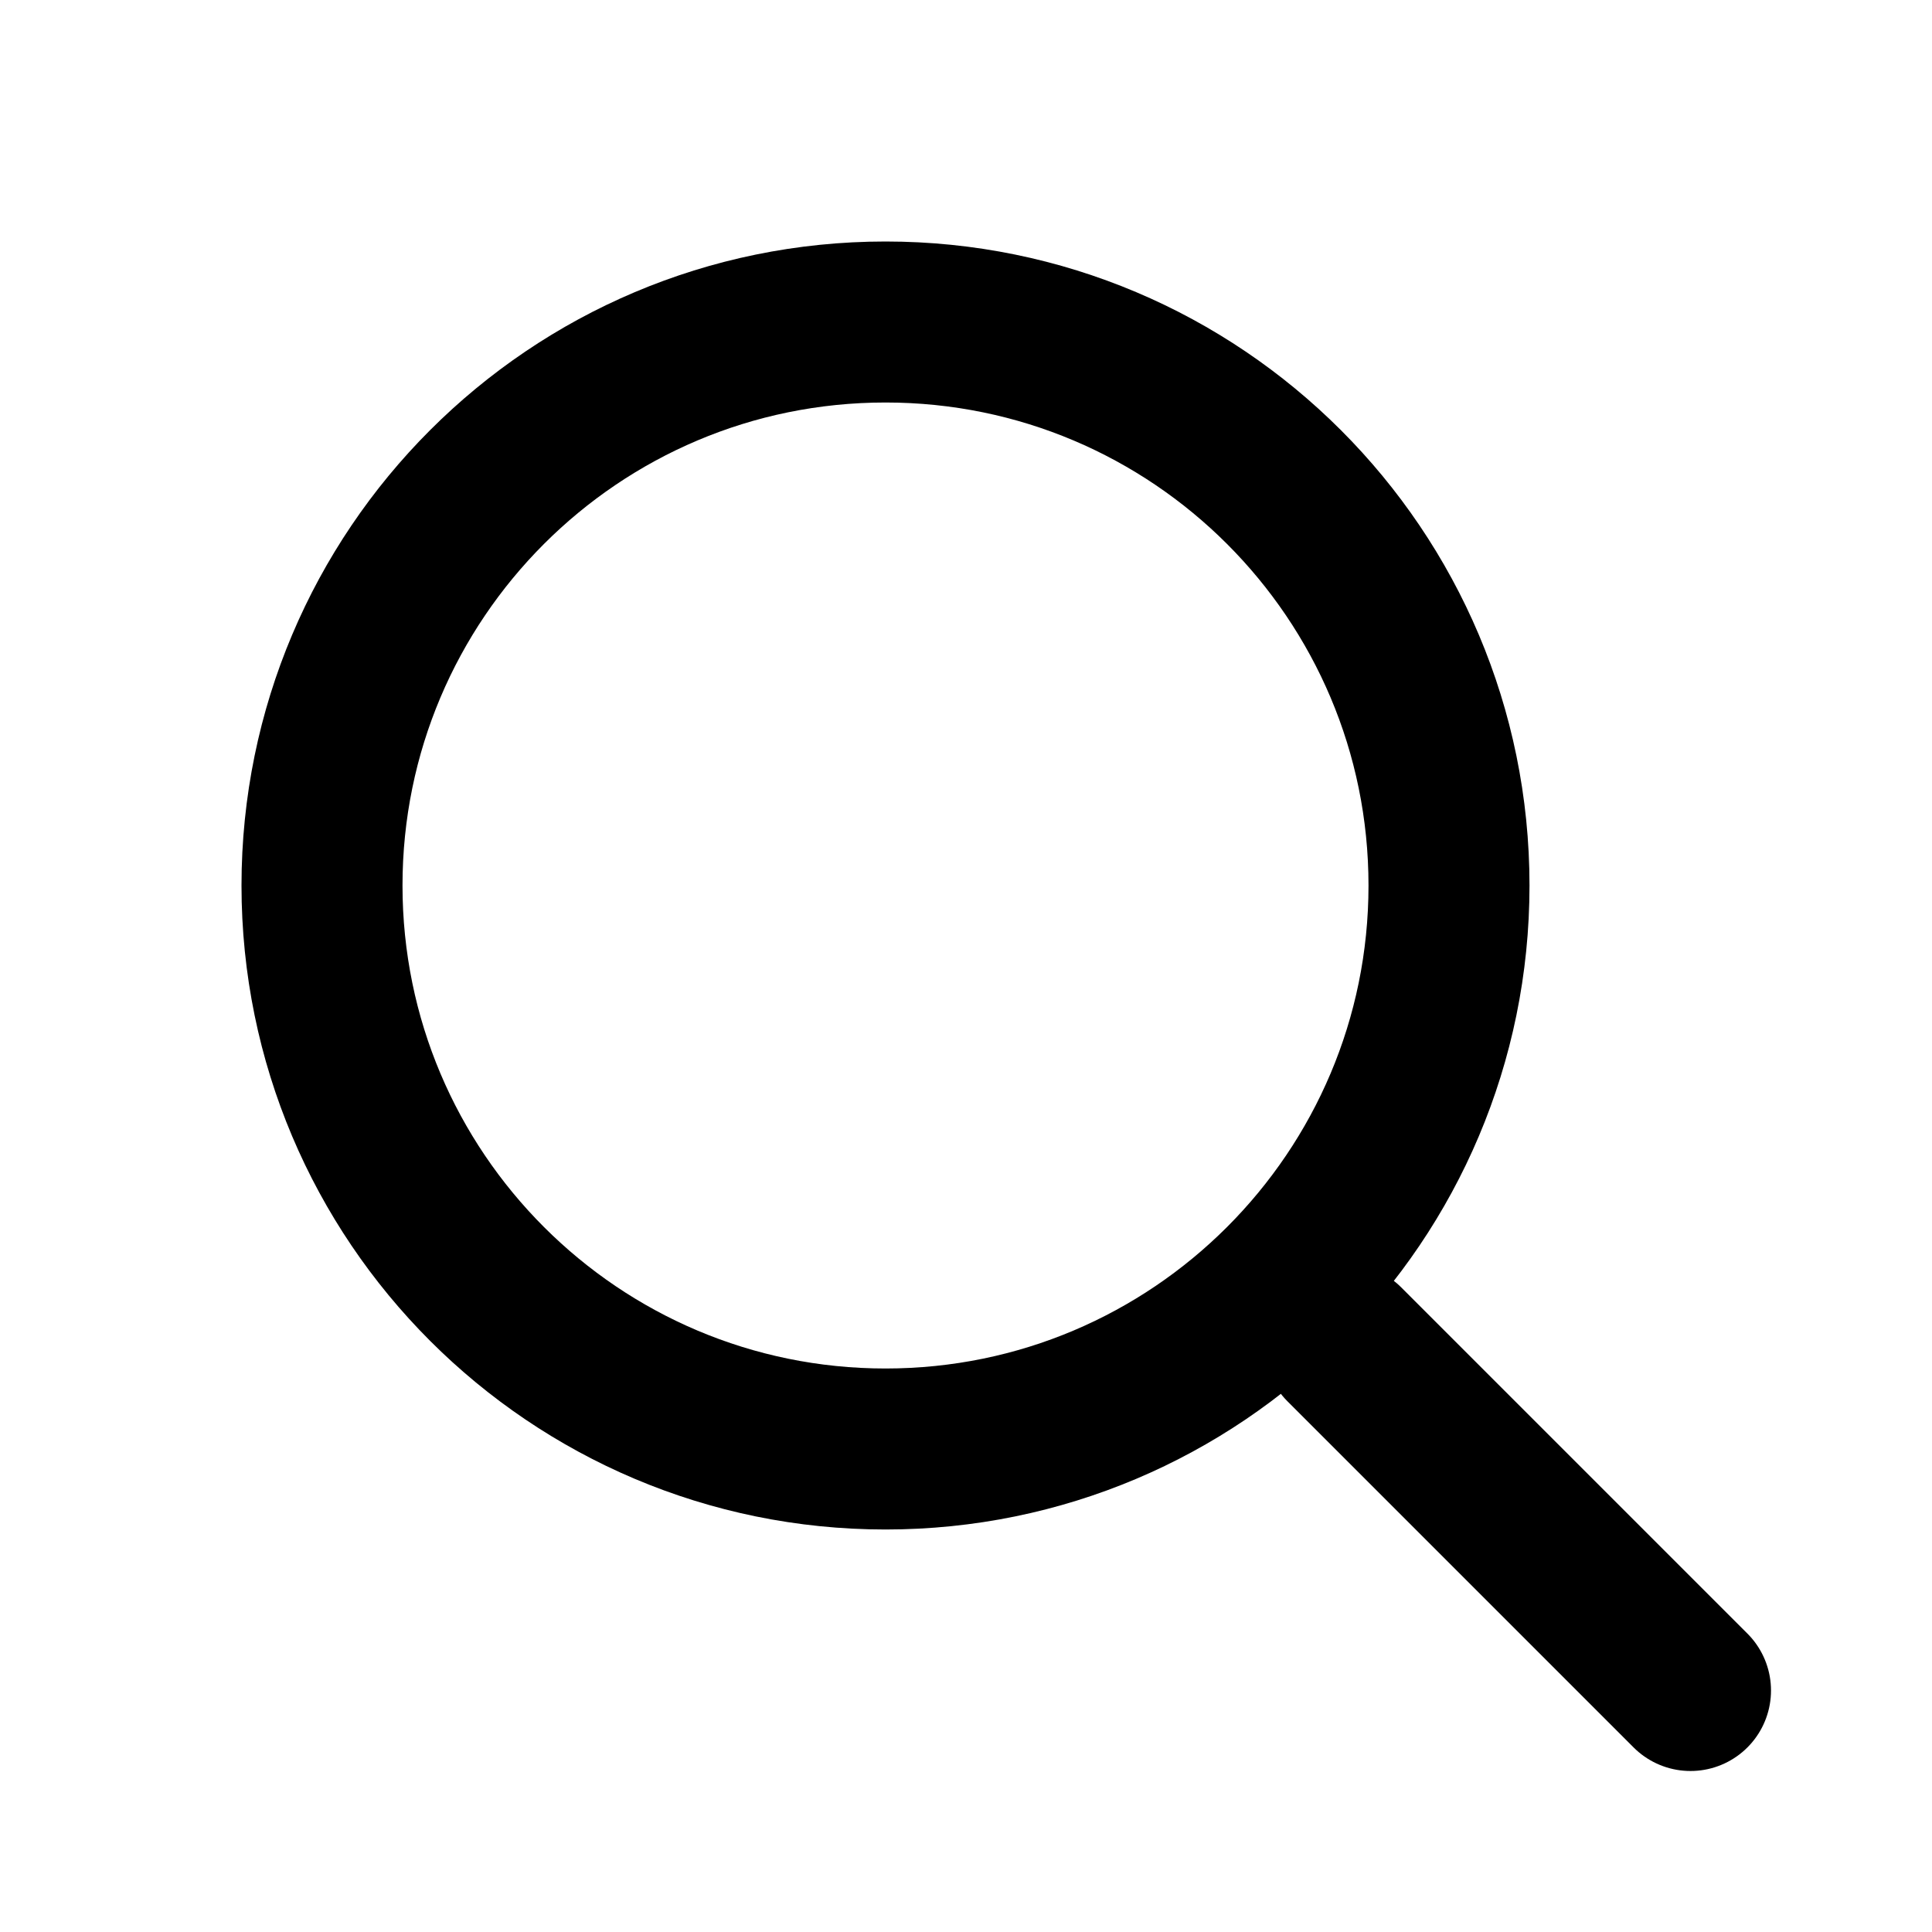
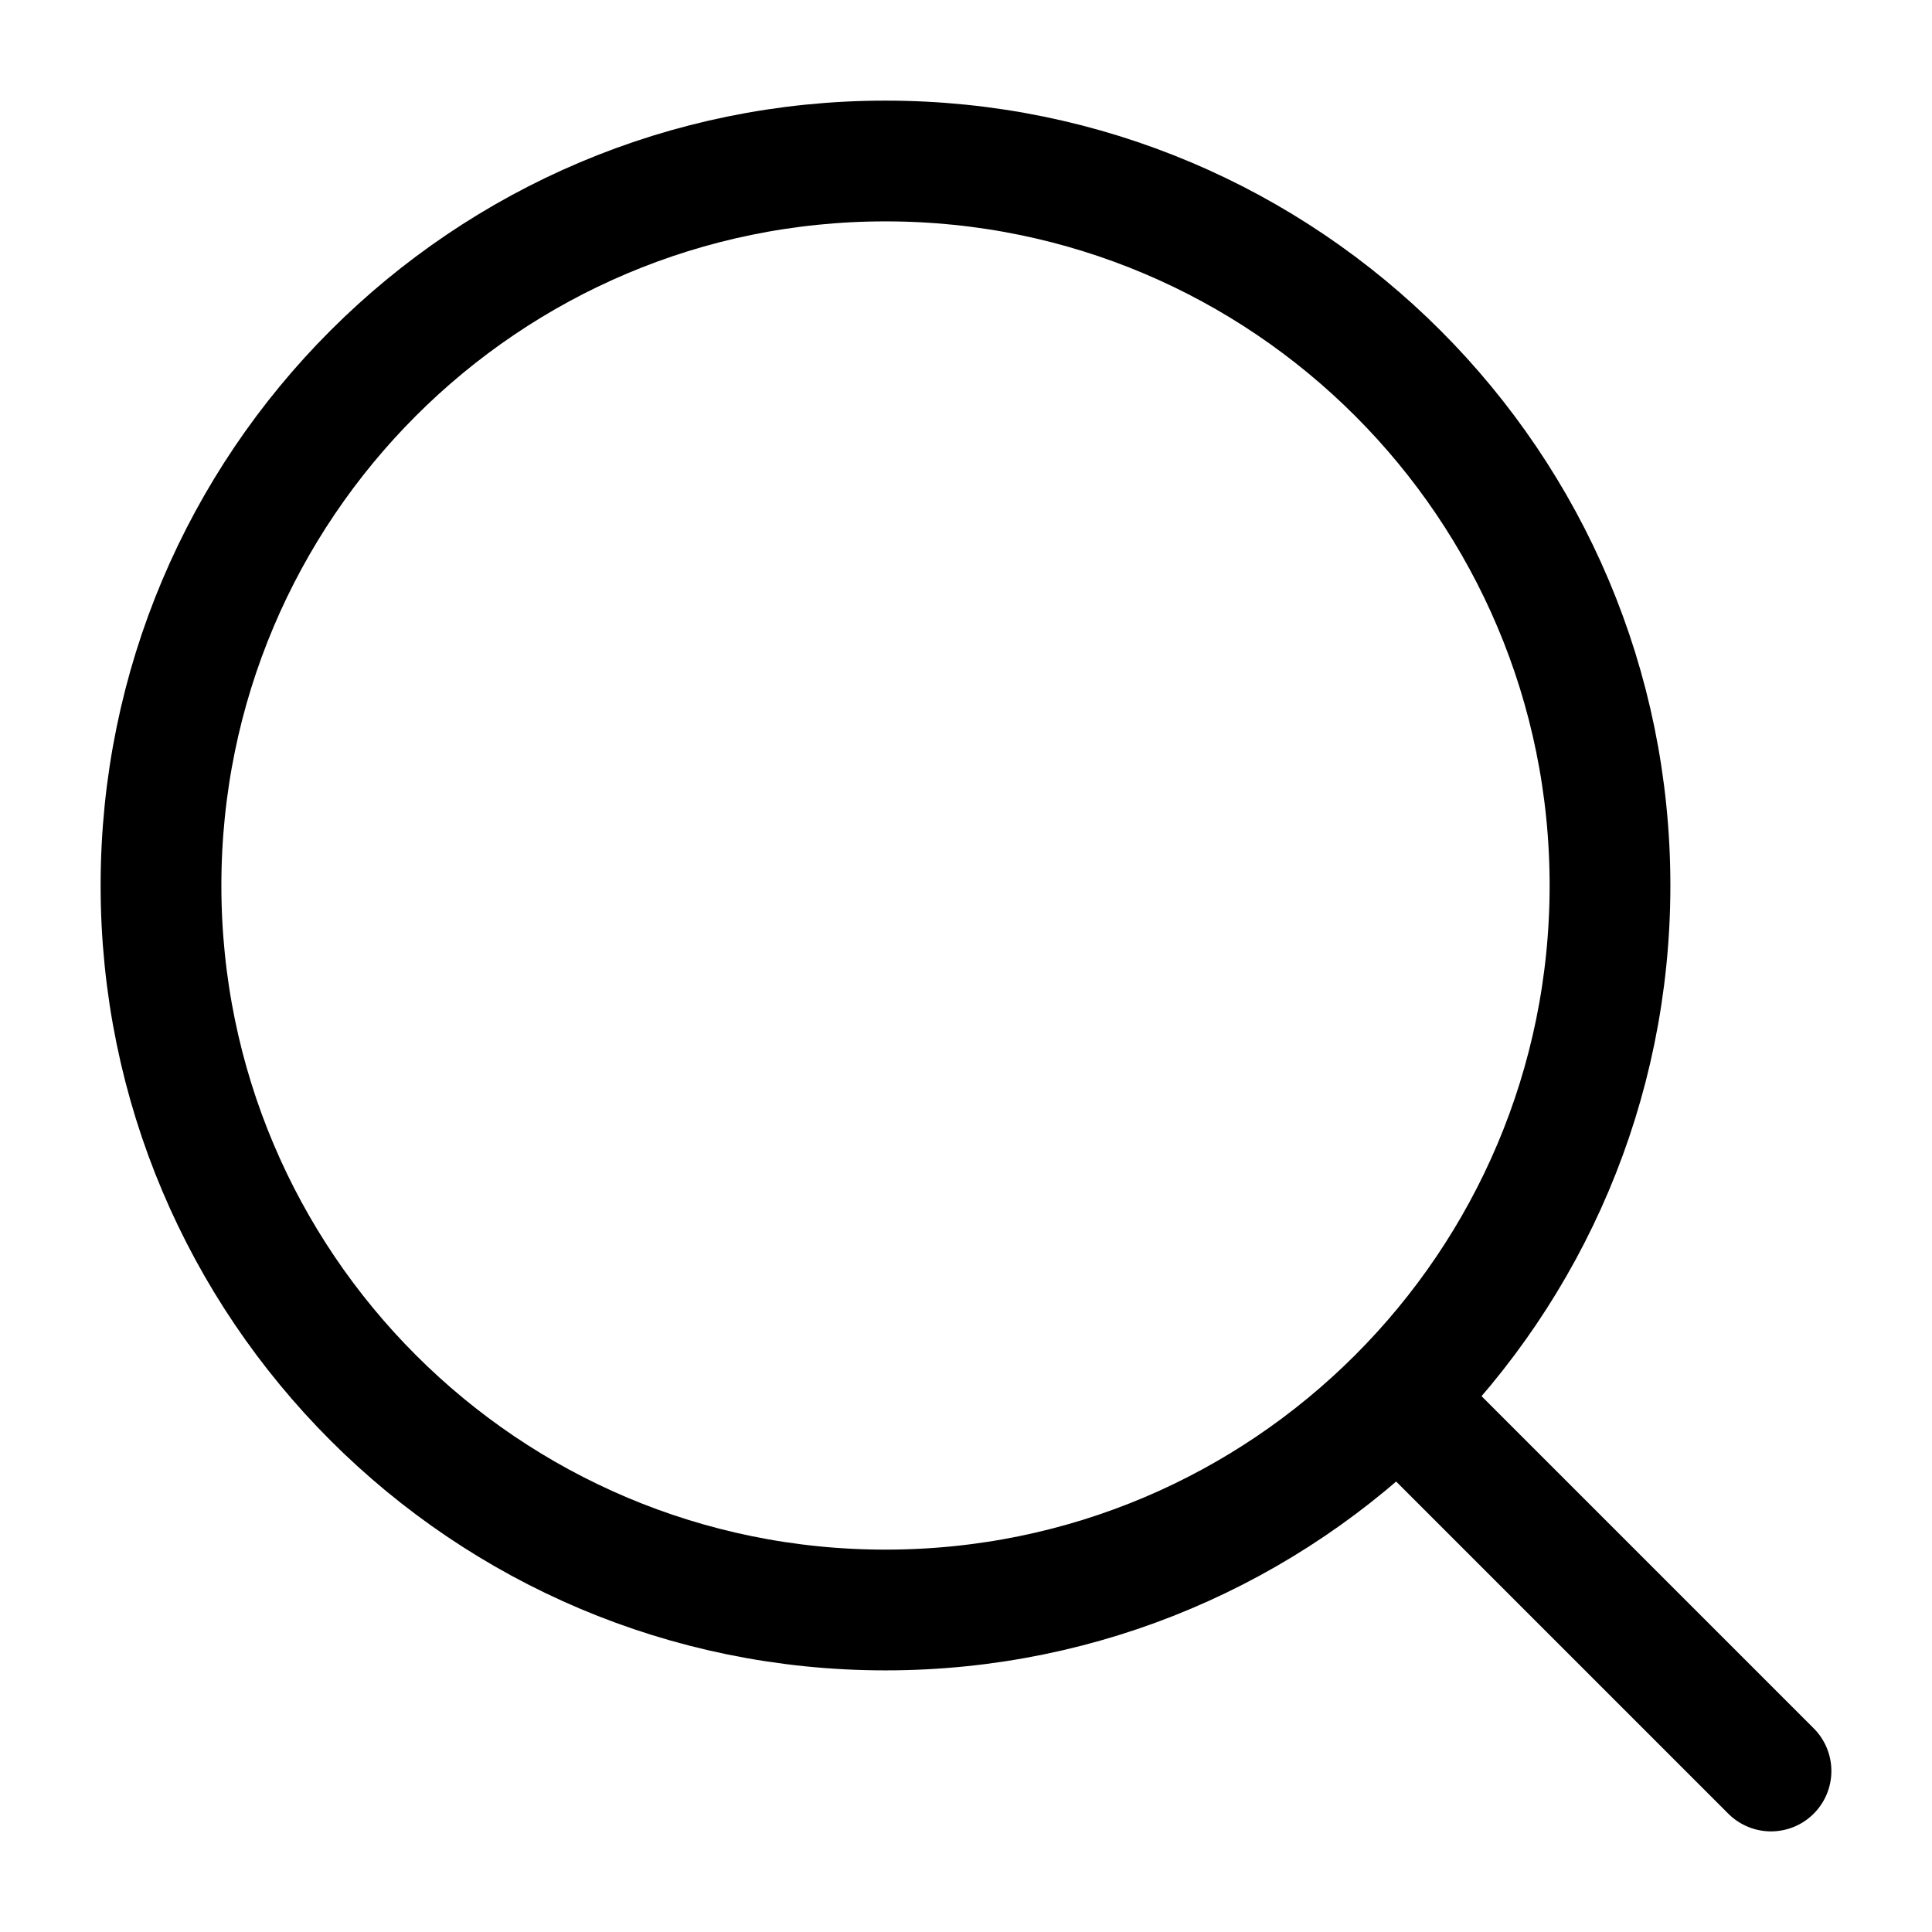
- <svg xmlns="http://www.w3.org/2000/svg" viewBox="0 0 24 24" fill="none" stroke="#000000" stroke-width="2" stroke-linecap="round" stroke-linejoin="round">
-   <circle cx="11" cy="11" r="7" />
-   <path d="M21 21l-4.3-4.3" />
+ <svg xmlns="http://www.w3.org/2000/svg" width="24" height="24" viewBox="0 0 24 24" fill="none">
+   <path d="M17.5 17.5L22 22" stroke="#000000" stroke-width="1.5" stroke-linecap="round" stroke-linejoin="round" />
+   <path d="M20 11C20 6.029 15.971 2 11 2C6.029 2 2 6.029 2 11C2 15.971 6.029 20 11 20C15.971 20 20 15.971 20 11Z" stroke="#000000" stroke-width="1.5" stroke-linejoin="round" />
</svg>
